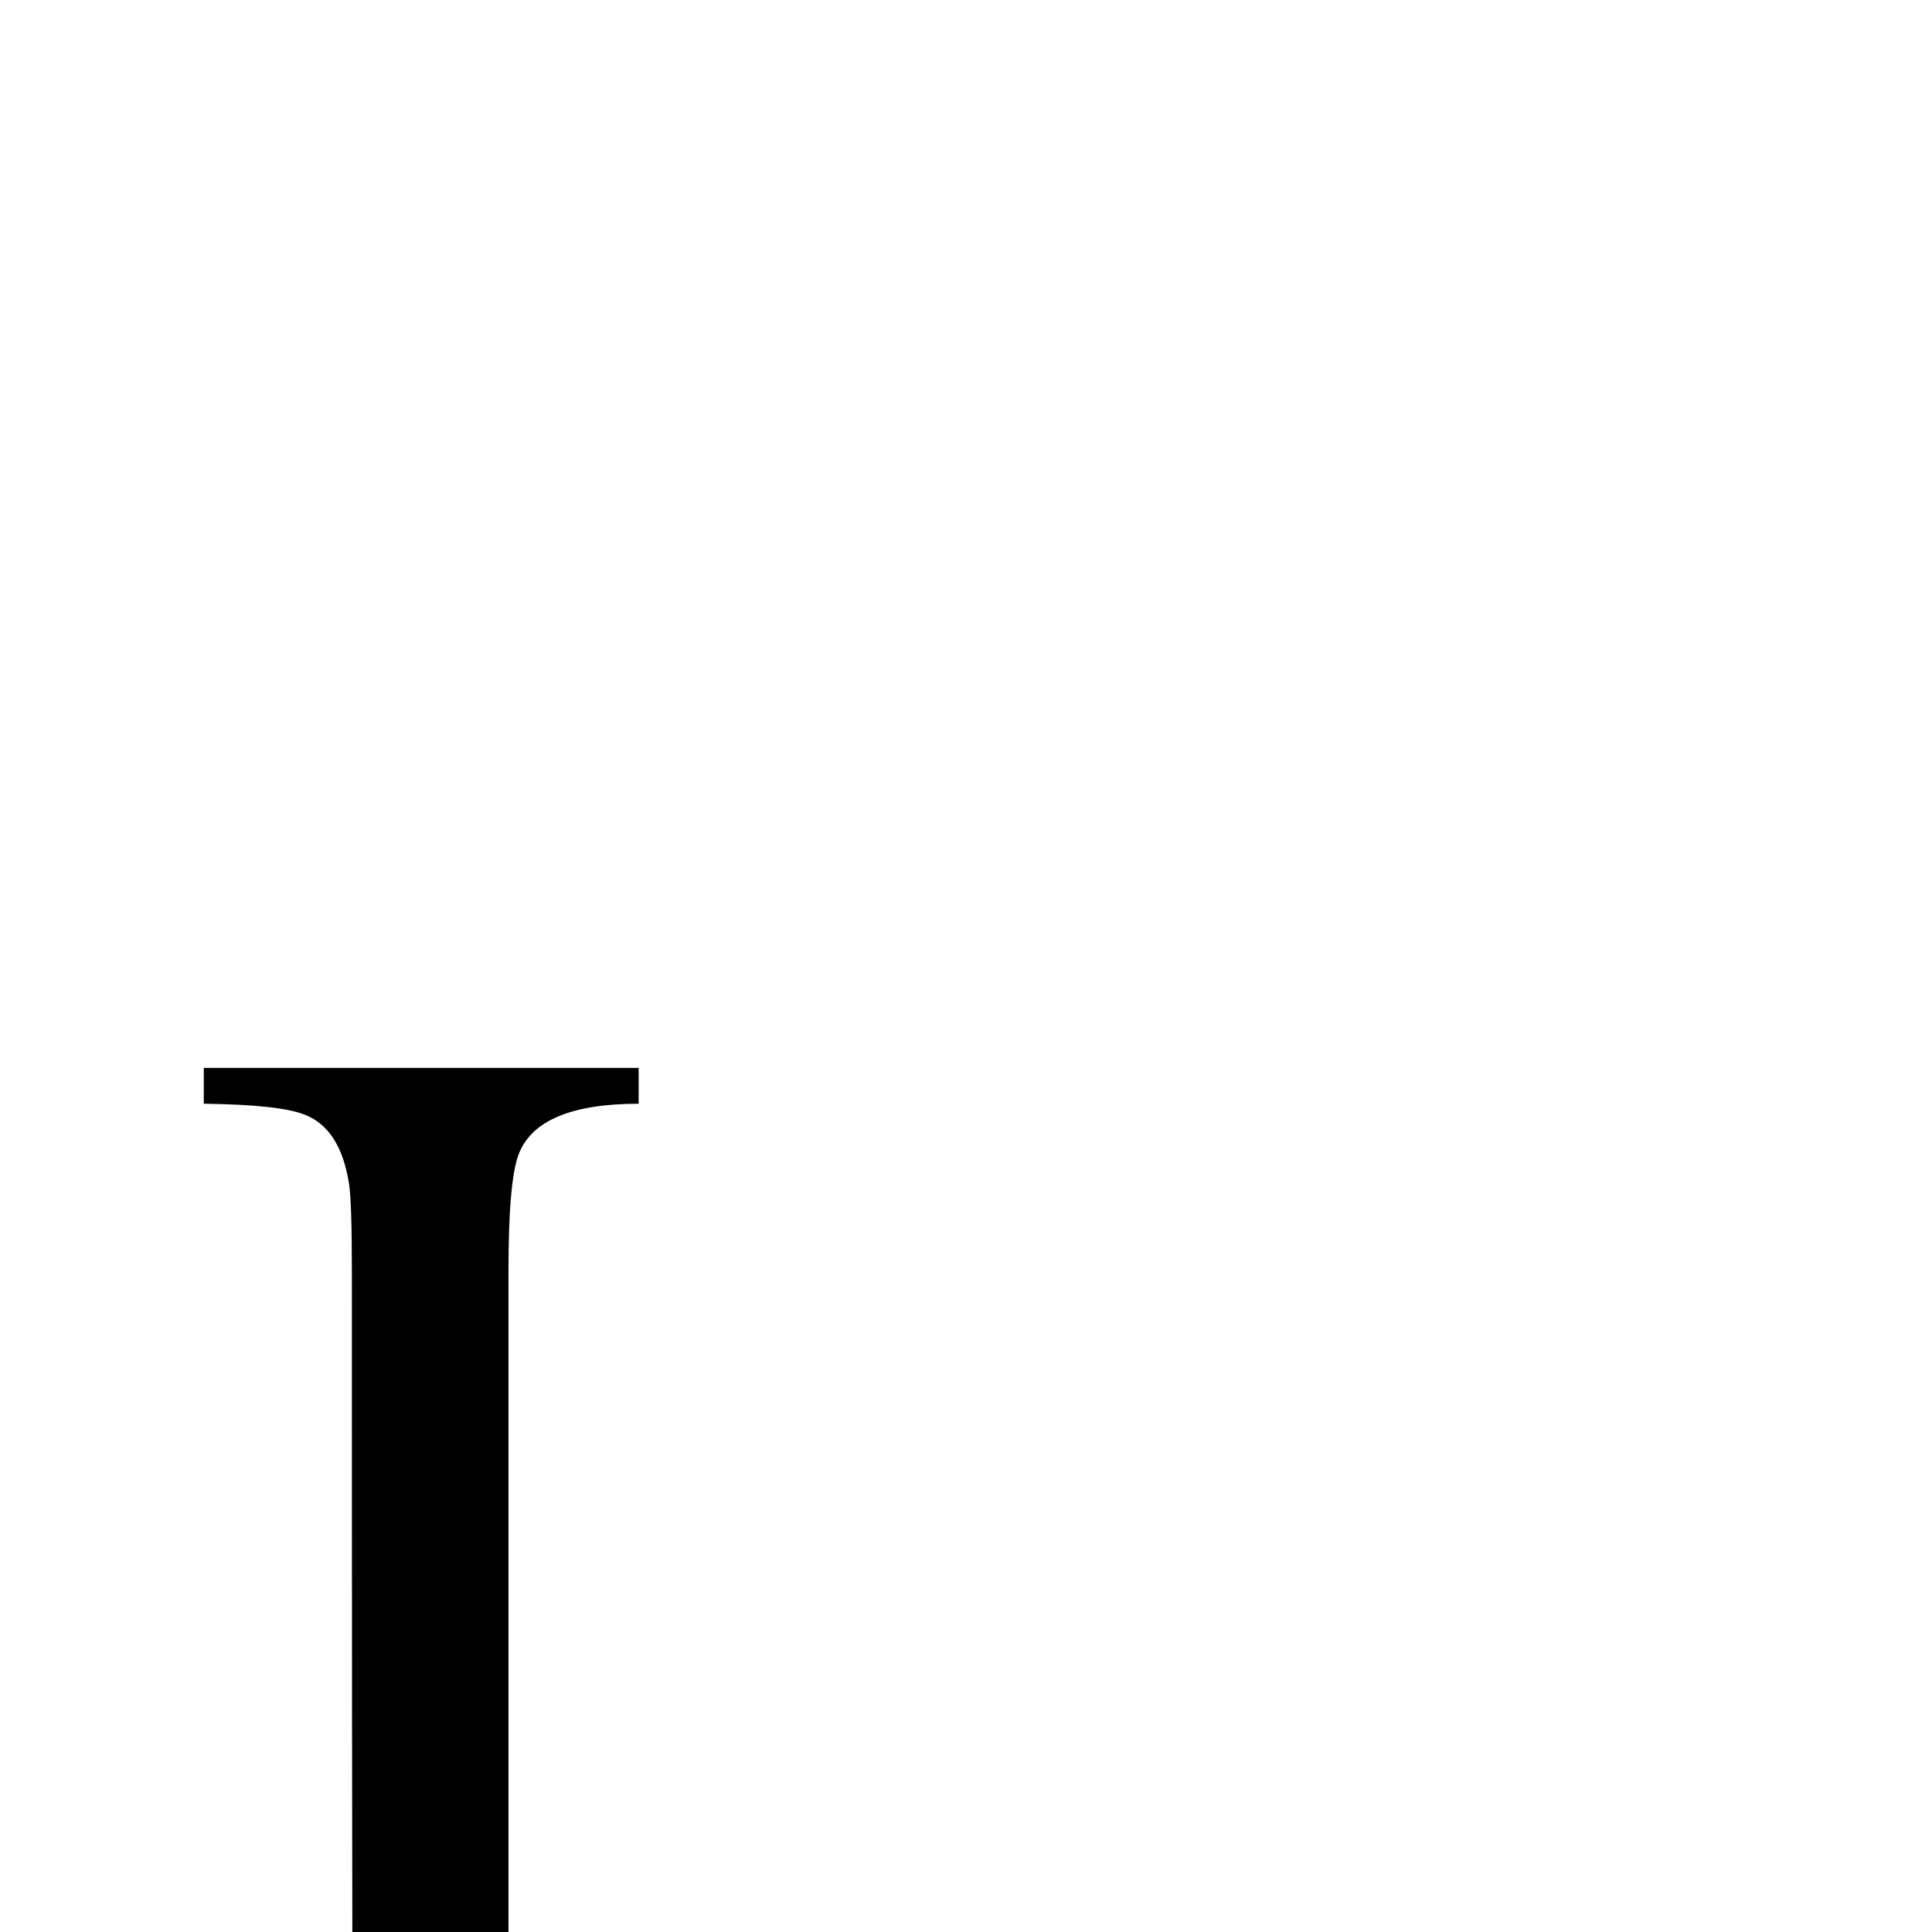
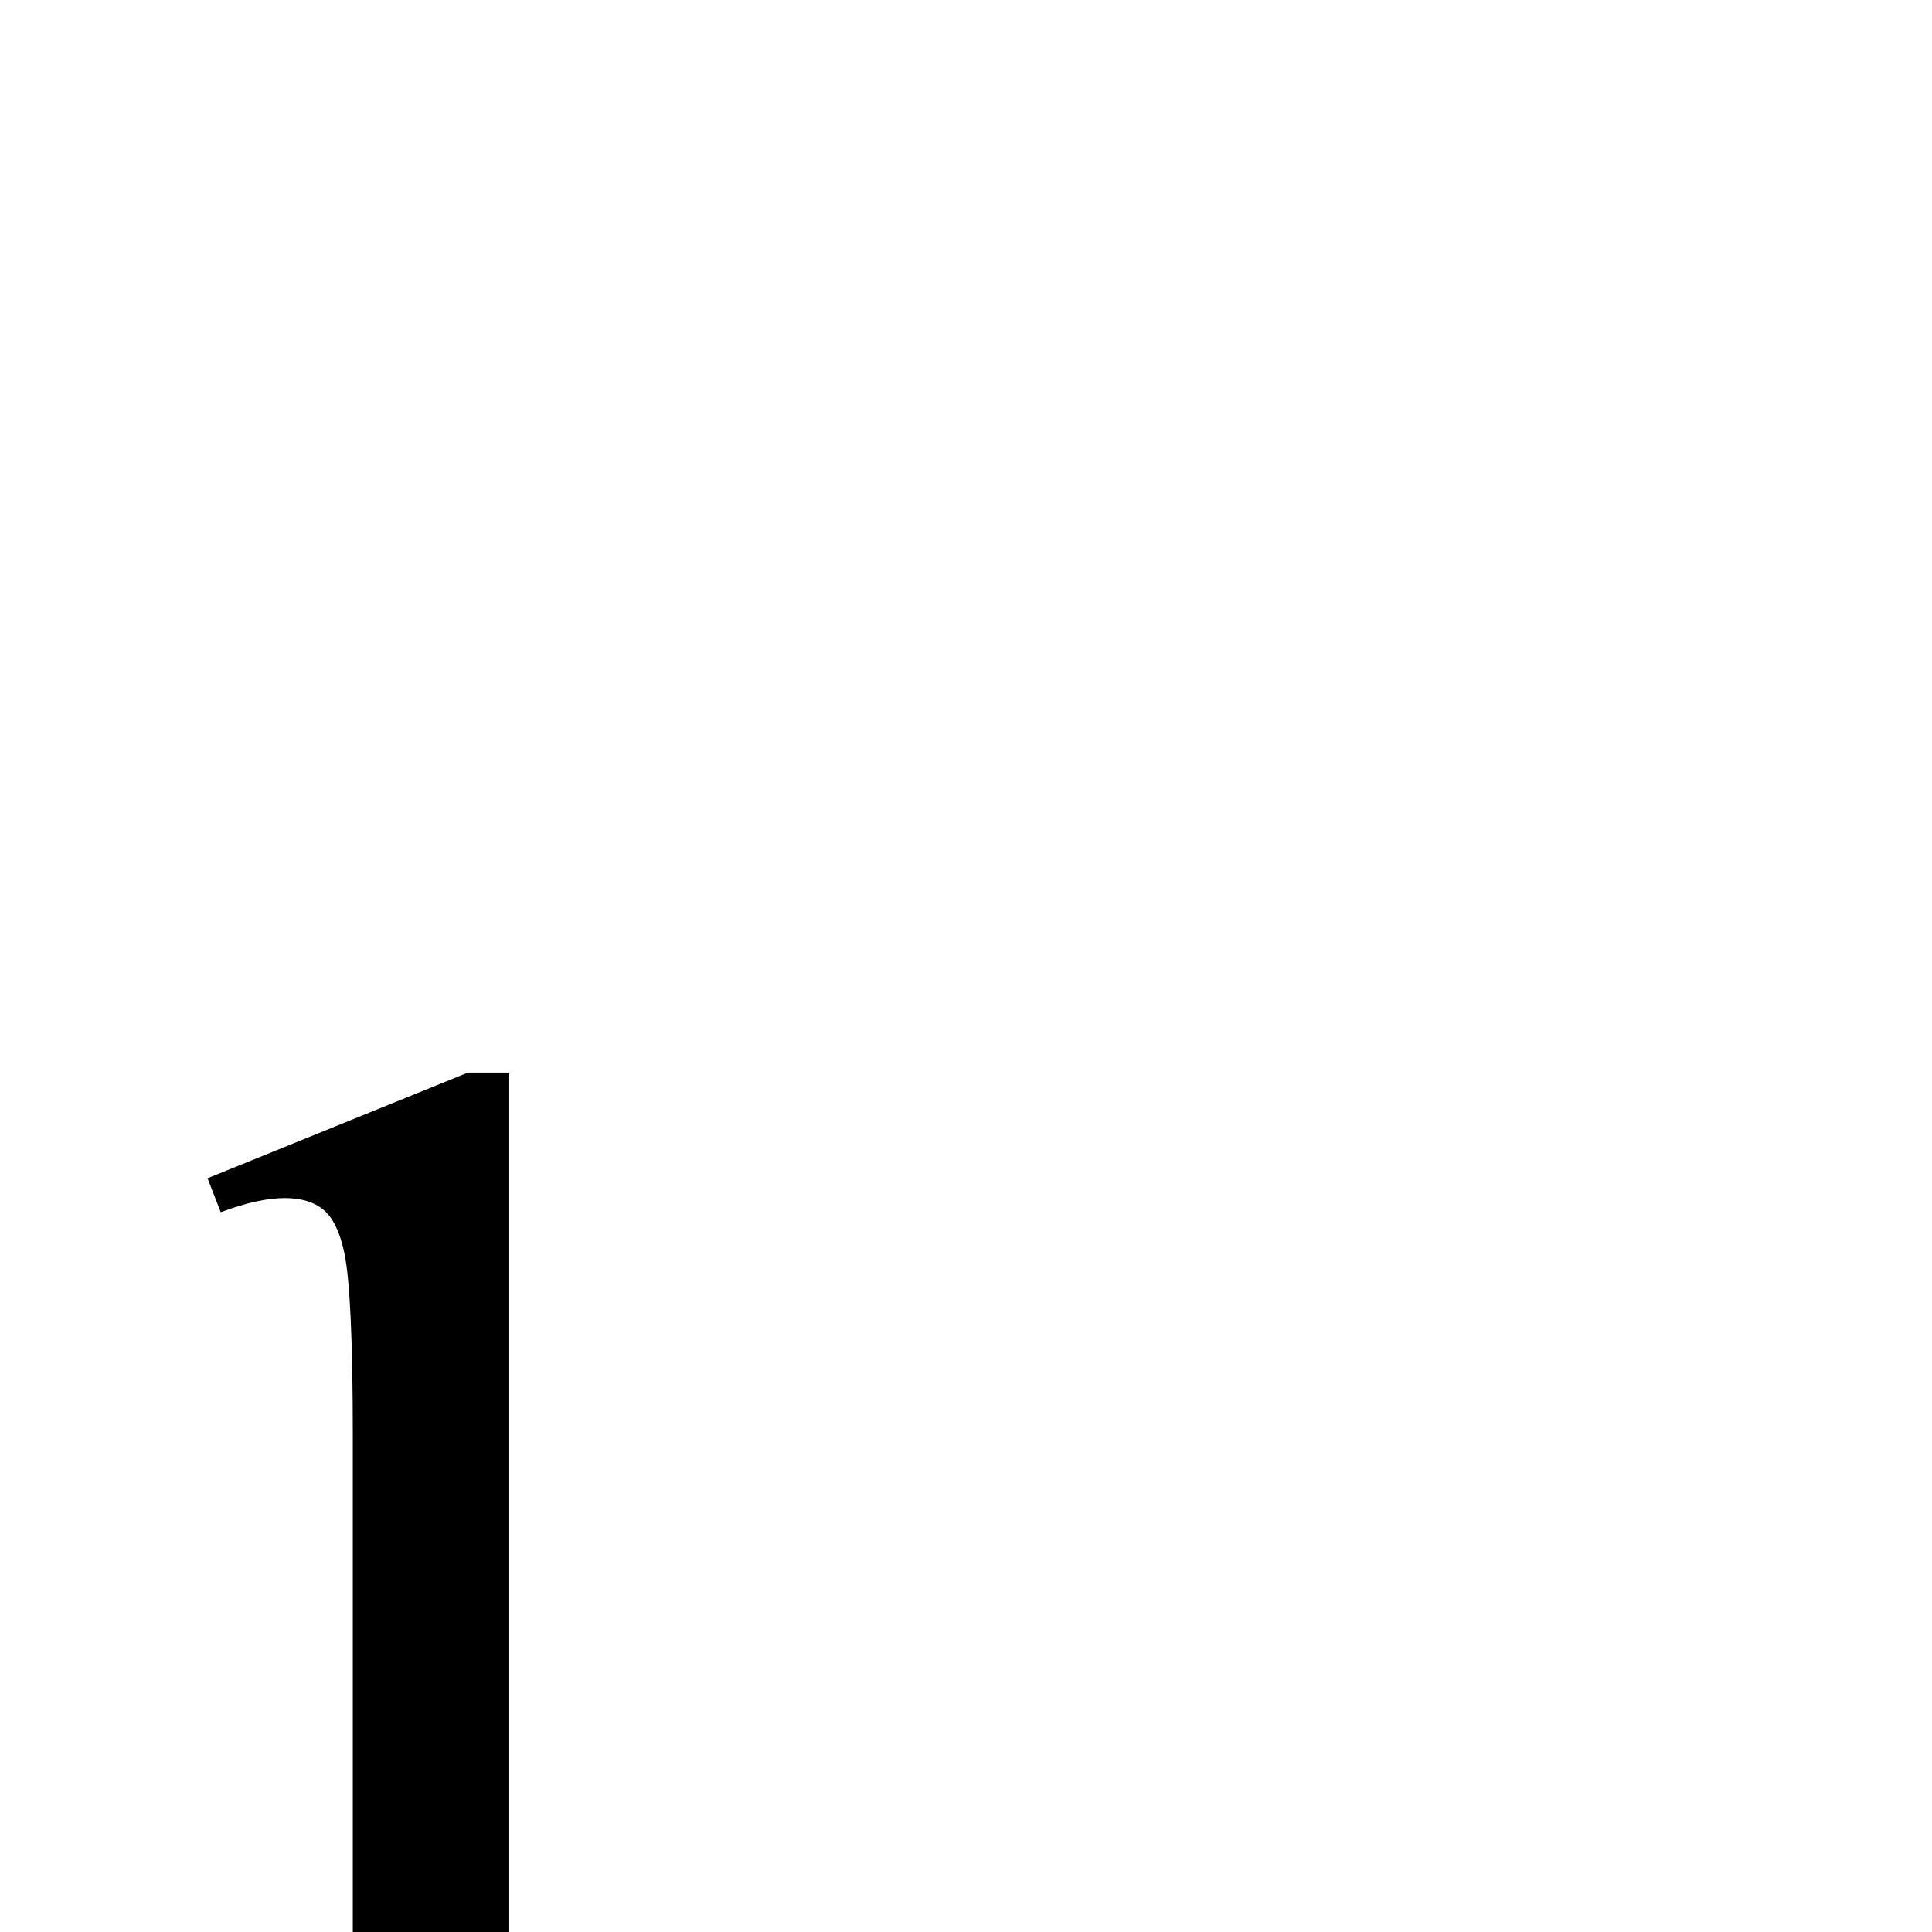
- <svg xmlns="http://www.w3.org/2000/svg" version="1.1" viewBox="-157 -442 2048 2048" id="svg4041" width="100%" height="100%">
-   <defs id="defs4049" />
-   <path style="fill:currentColor" d="m 374,2174 c 0,96.667 -3.667,159.5 -11,188.5 -7.333,29 -18.667,49.667 -34,62 -15.333,12.333 -31,18.5 -47,18.5 -22,0 -49.167,-14.5 -81.5,-43.5 -32.333,-29 -54.167,-45.833 -65.5,-50.5 -18,-8.667 -35.667,-13 -53,-13 -22,0 -41.167,8.333 -57.5,25 -16.333,16.667 -24.5,36.667 -24.5,60 0,23.333 14.667,46 44,68 29.333,22 74.333,33 135,33 106.667,0 193.333,-38 260,-114 66.667,-76 100,-192.333 100,-354.5 l 0,-706.5 c 0,-64 3.667,-105.333 11,-124 14,-35.333 56.333,-53 127,-53 l 0,-38 -461,0 0,38 c 54.667,0.667 90.667,4.667 108,12 24.667,10 40,34.333 46,73 2,12.667 2.965,43.333 3,92 0,0 -0.047,467.334 0.5,701 0.098,42 0.5,126 0.5,126 z" transform="translate(-157,-442)" id="path4045" />
+ <svg xmlns="http://www.w3.org/2000/svg" version="1.1" viewBox="-157 -442 2048 2048" id="svg2" width="100%" height="100%">
+   <defs id="defs10" />
+   <g transform="matrix(1 0 0 -1 0 1638)" id="g4">
+     <path d="m 382,943 0,-922 c 0,-156.667 -33.333,-273 -100,-349 -66.667,-76 -153.333,-114 -260,-114 -60.667,0 -105.667,11 -135,33 -29.333,22 -44,44.667 -44,68 0,23.333 8.167,43.333 24.5,60 16.333,16.667 35.5,25 57.5,25 17.333,0 35,-4.333 53,-13 11.333,-4.667 33.167,-21.5 65.5,-50.5 32.333,-29 59.5,-43.5 81.5,-43.5 16,0 31.667,6.167 47,18.5 15.333,12.333 26.667,33 34,62 7.333,29 11,91.833 11,188.5 l 0,652 c 0,100.667 -3,165.333 -9,194 -4.667,22 -12,37.167 -22,45.5 -10,8.333 -23.667,12.5 -41,12.5 -18.667,0 -41.333,-5 -68,-15 l -14,36 276,112 z" id="path6" style="fill:currentColor" />
+   </g>
</svg>
